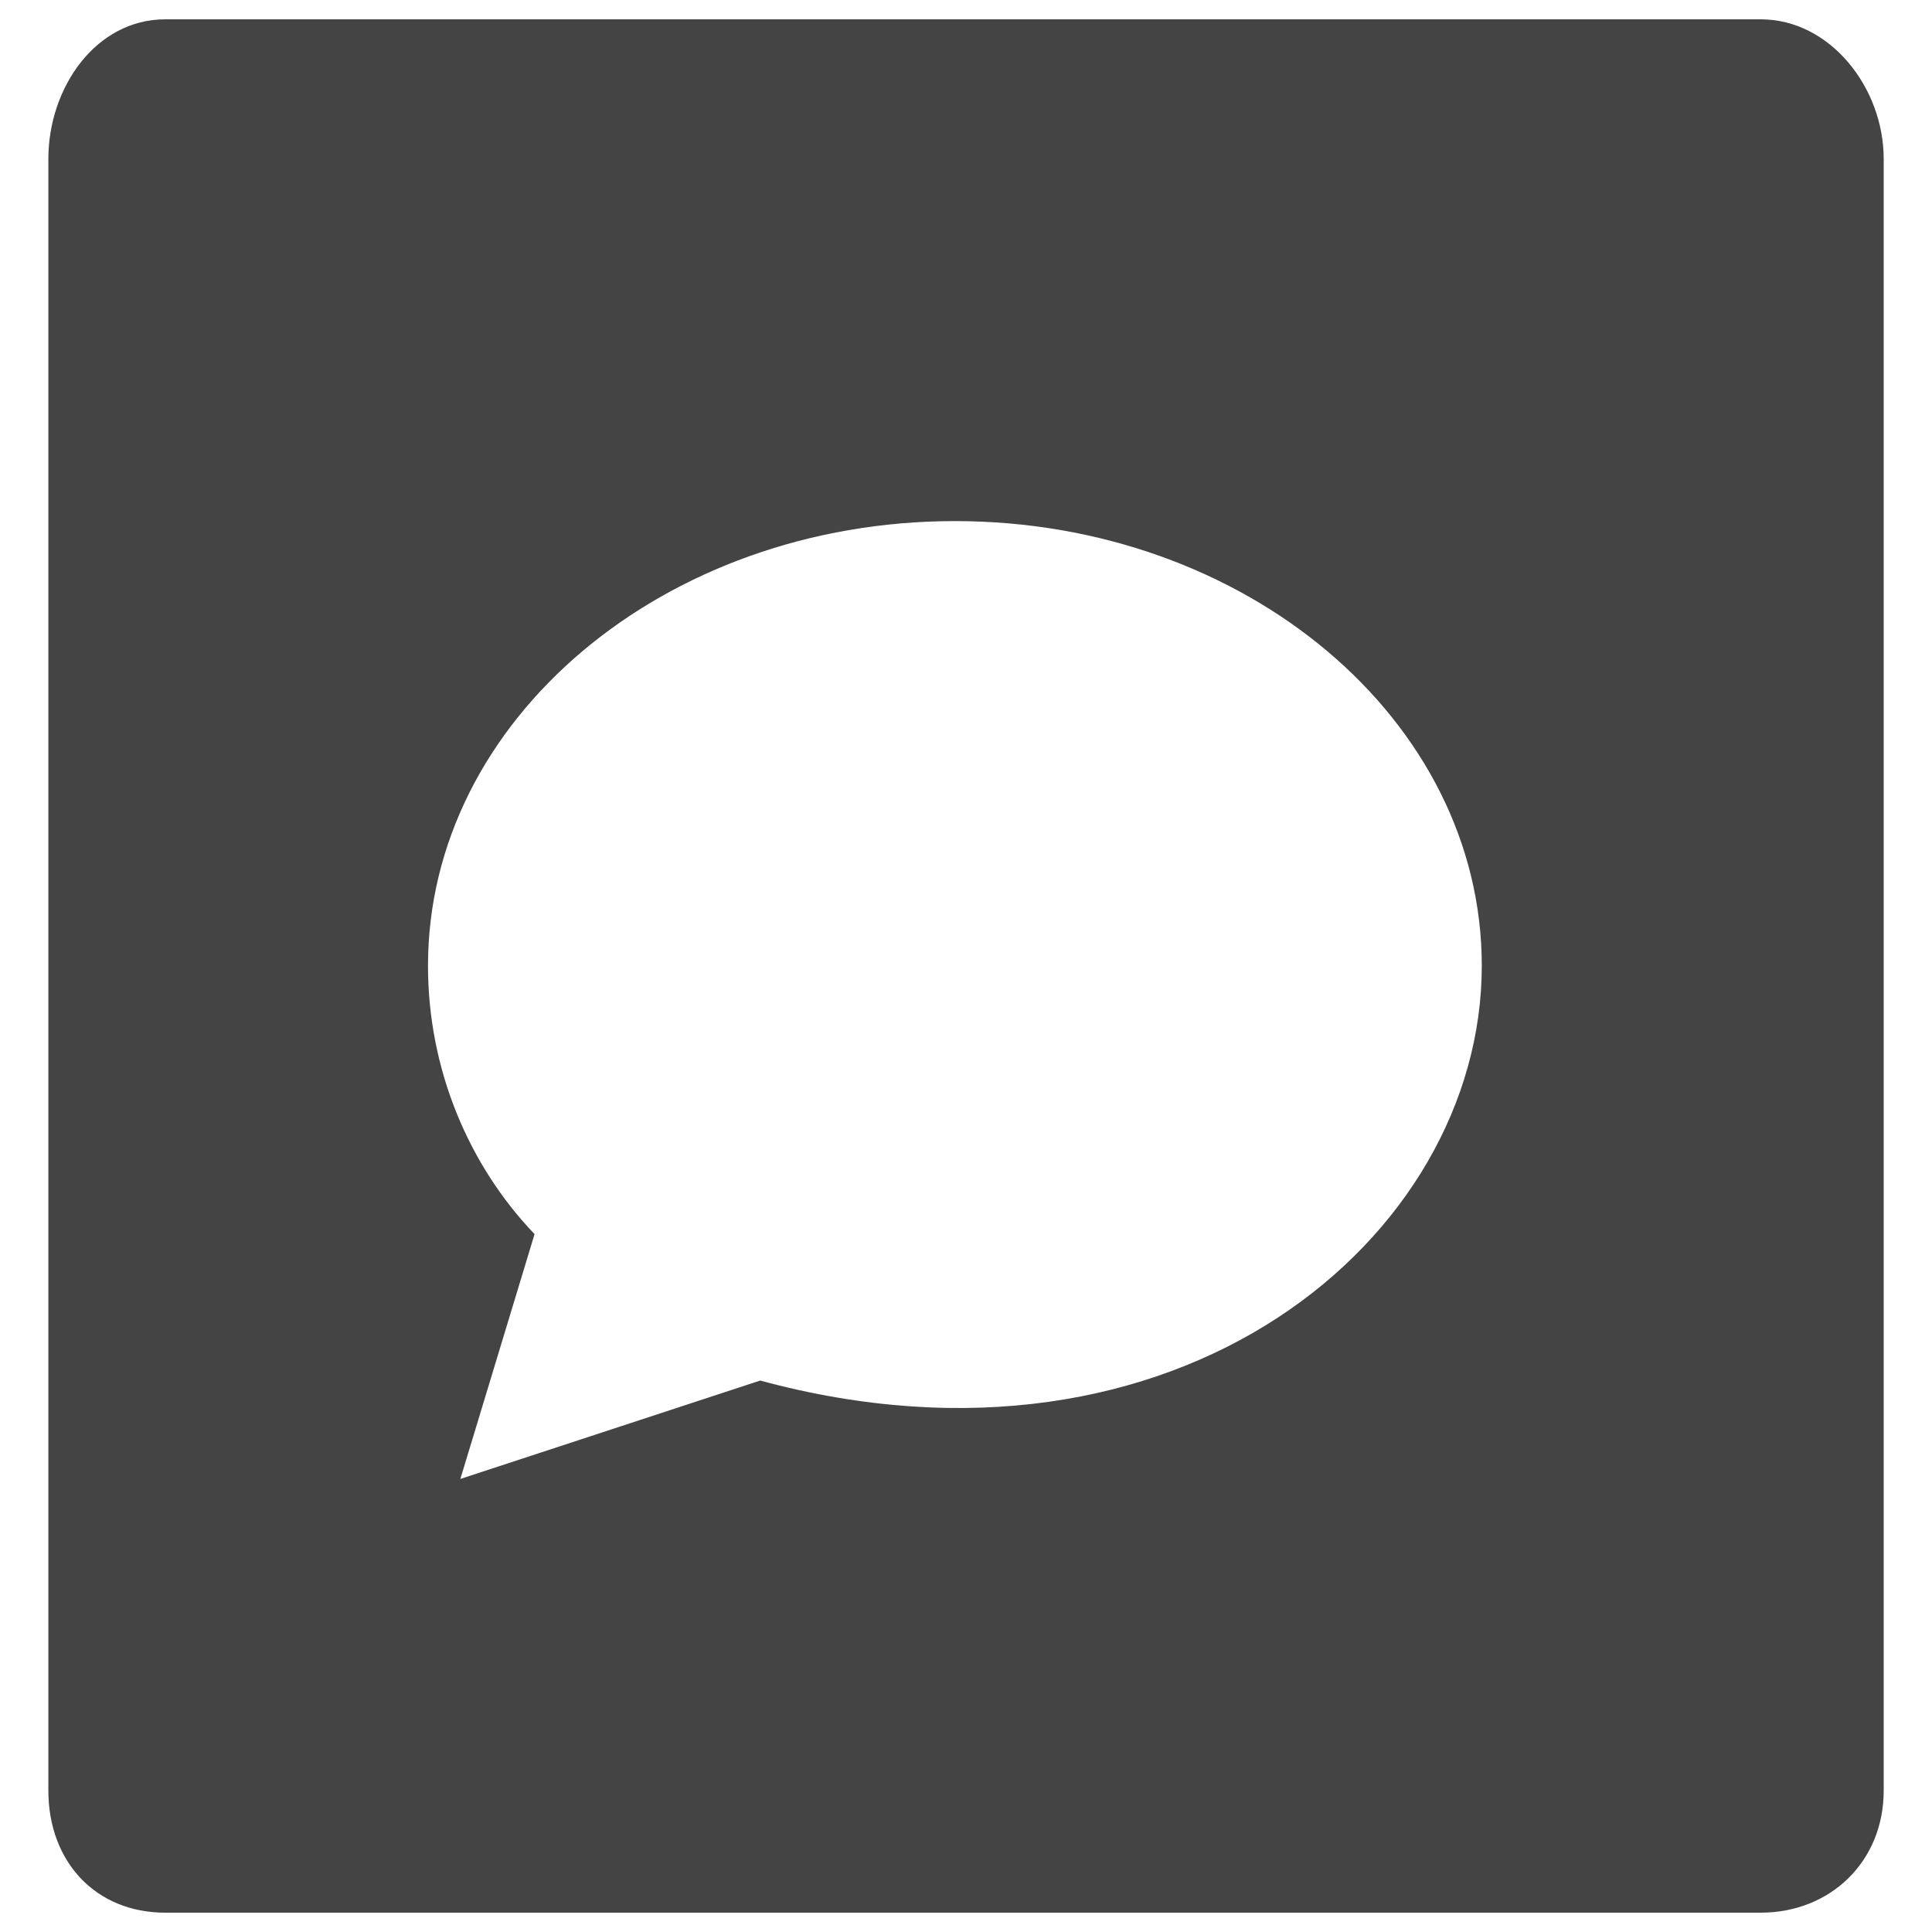
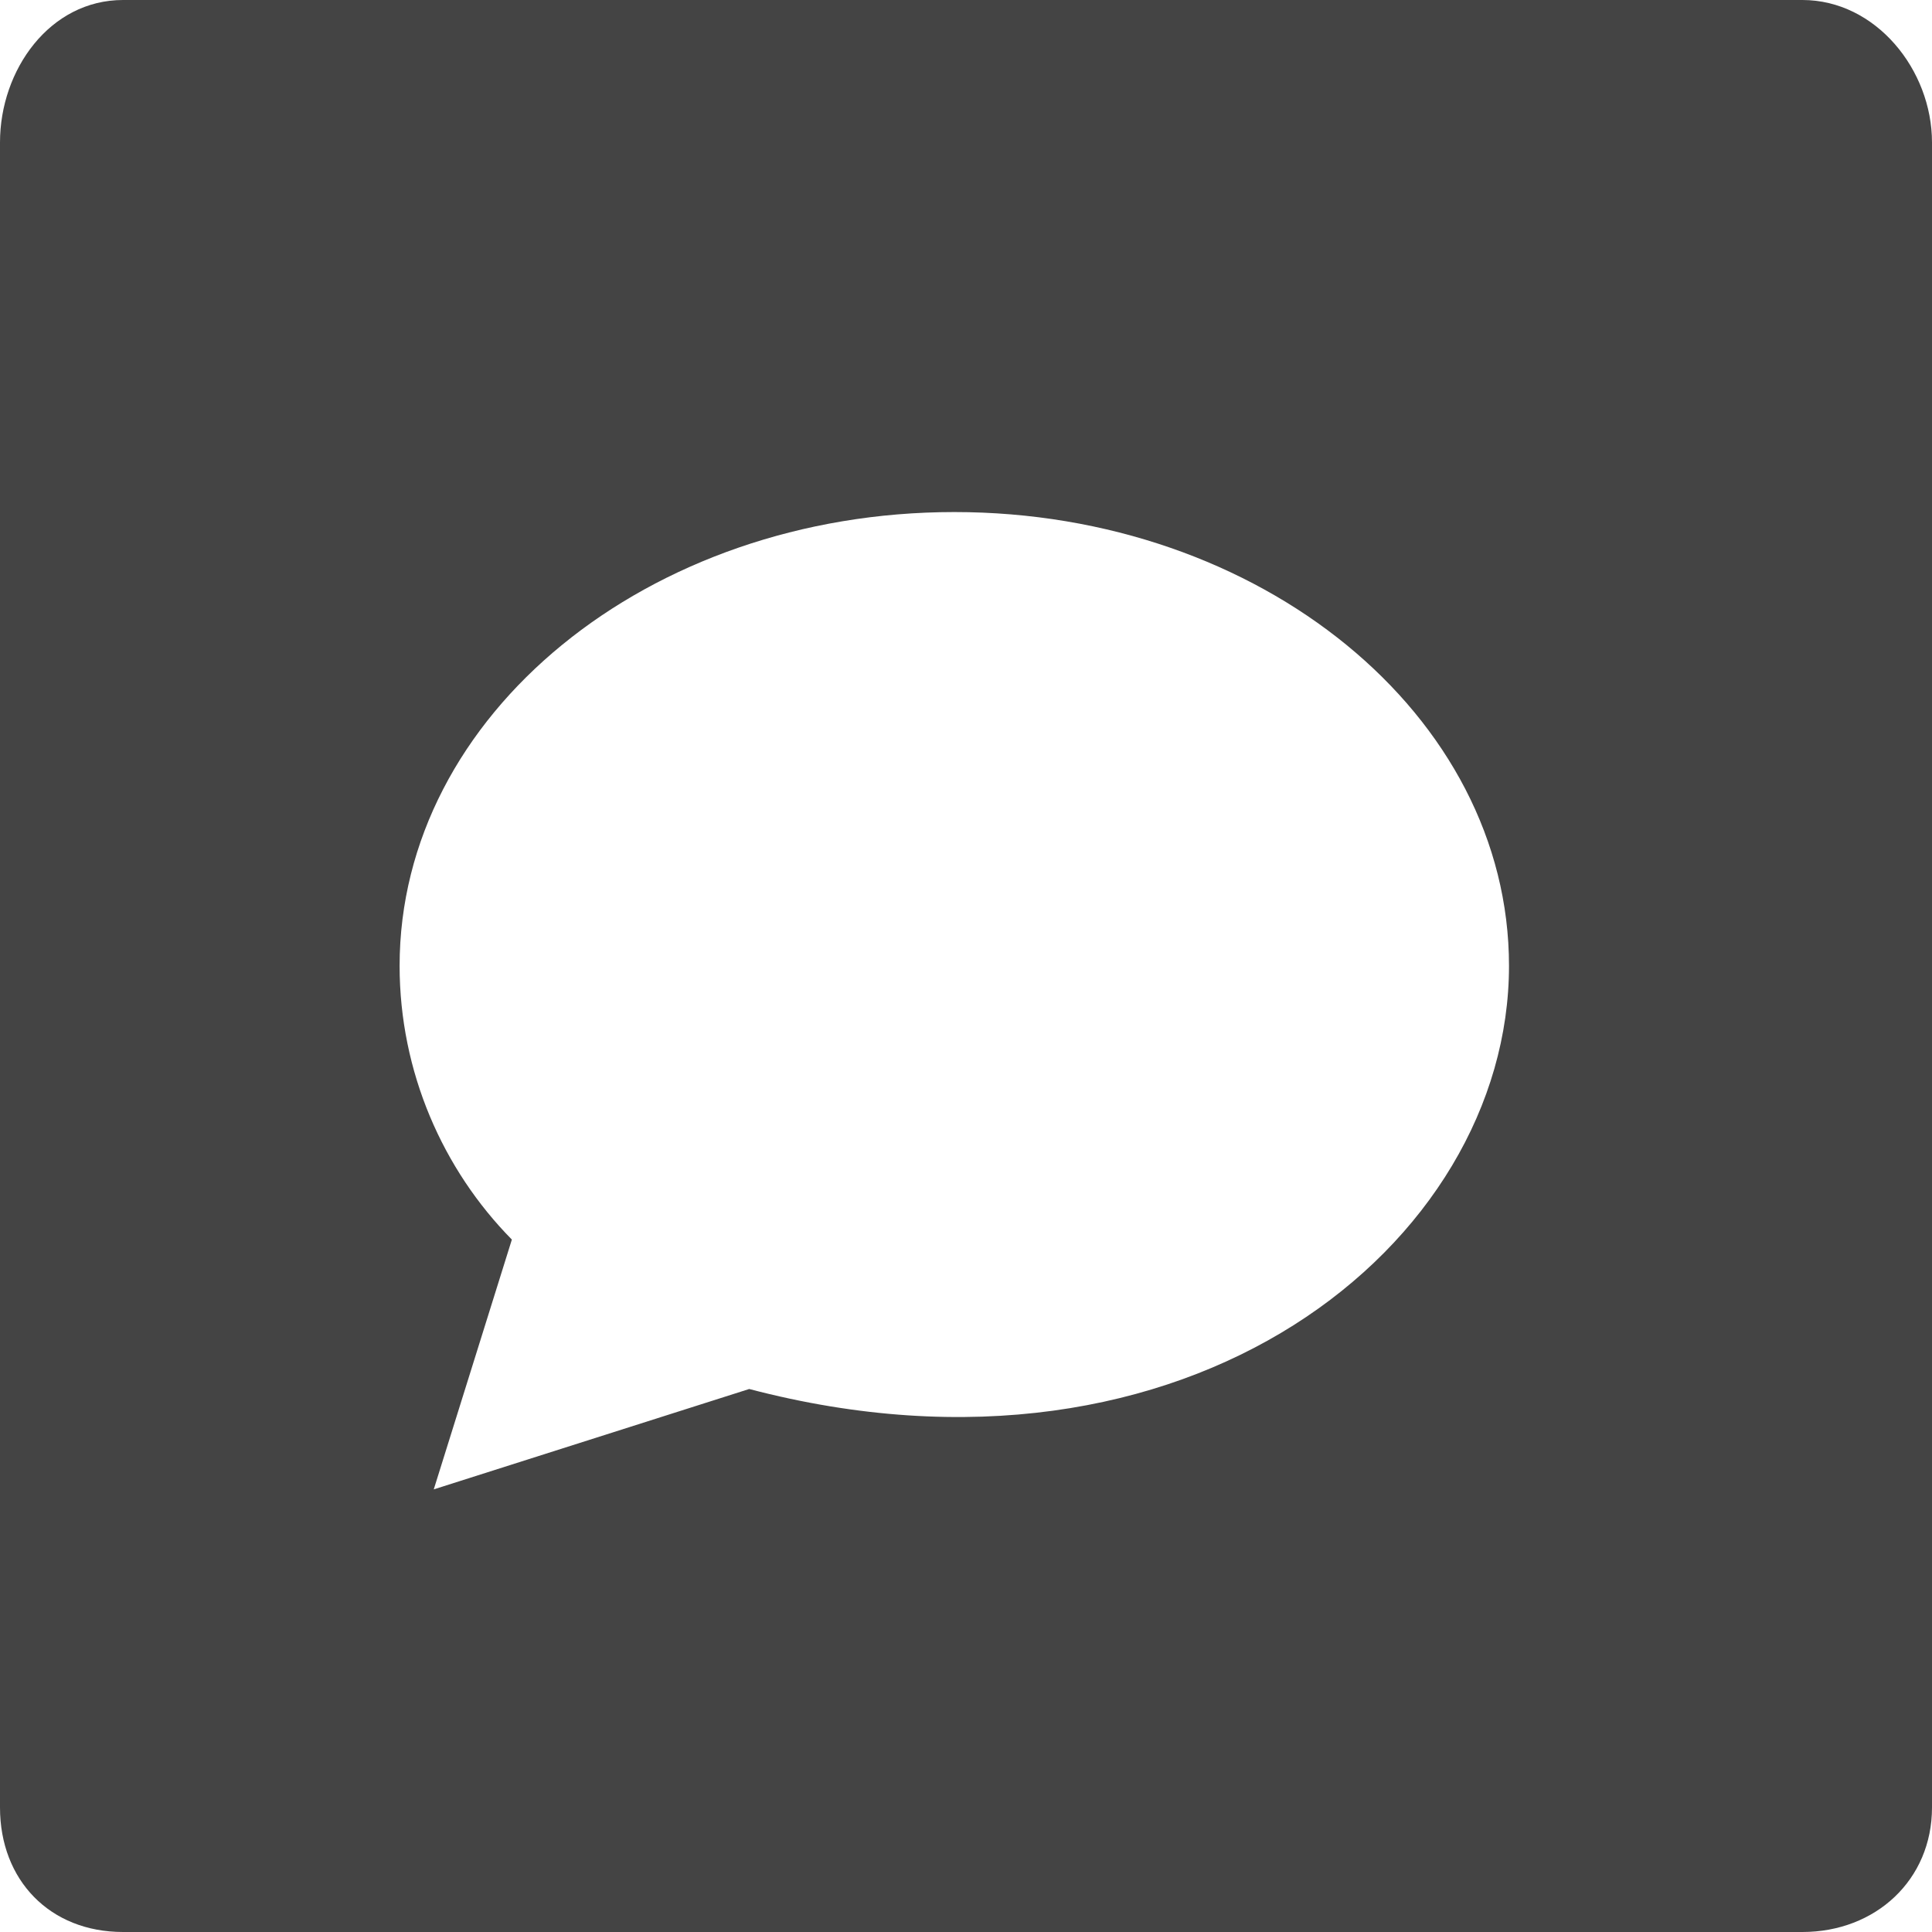
- <svg xmlns="http://www.w3.org/2000/svg" version="1.1" width="32" height="32" viewBox="0 0 32 32">
-   <path fill="#444444" d="M29.162 0.32h-26.425c-1.152 0-1.936 1.133-1.936 2.312v27.026c0 1.178 0.784 2.022 1.936 2.022h26.425c1.152 0 2.038-0.844 2.038-2.022v-27.026c0-1.179-0.886-2.312-2.038-2.312zM12.589 22.867l-4.964 1.629 1.229-4.055c-1.087-1.135-1.765-2.723-1.765-4.445 0-4.069 3.907-7.365 8.727-7.365s8.727 3.297 8.727 7.365c-0 4.524-5.048 8.742-11.953 6.87z" />
+ <svg xmlns="http://www.w3.org/2000/svg" version="1.1" id="Calque_1" x="0px" y="0px" viewBox="0 0 1024 1024" enable-background="new 0 0 1024 1024" xml:space="preserve">
+   <path fill="#444444" d="M955.3,0H65.2C26.4,0,0,37,0,75.5V958c0,38.5,26.4,66,65.2,66h890.1c38.8,0,68.7-27.6,68.7-66V75.5  C1024,37,994.2,0,955.3,0z M397.1,736.2l-167.2,53.2L271.3,657c-36.6-37.1-59.5-88.9-59.5-145.1c0-132.9,131.6-240.5,294-240.5  s294,107.7,294,240.5C799.8,659.6,629.7,797.3,397.1,736.2L397.1,736.2z" />
</svg>
